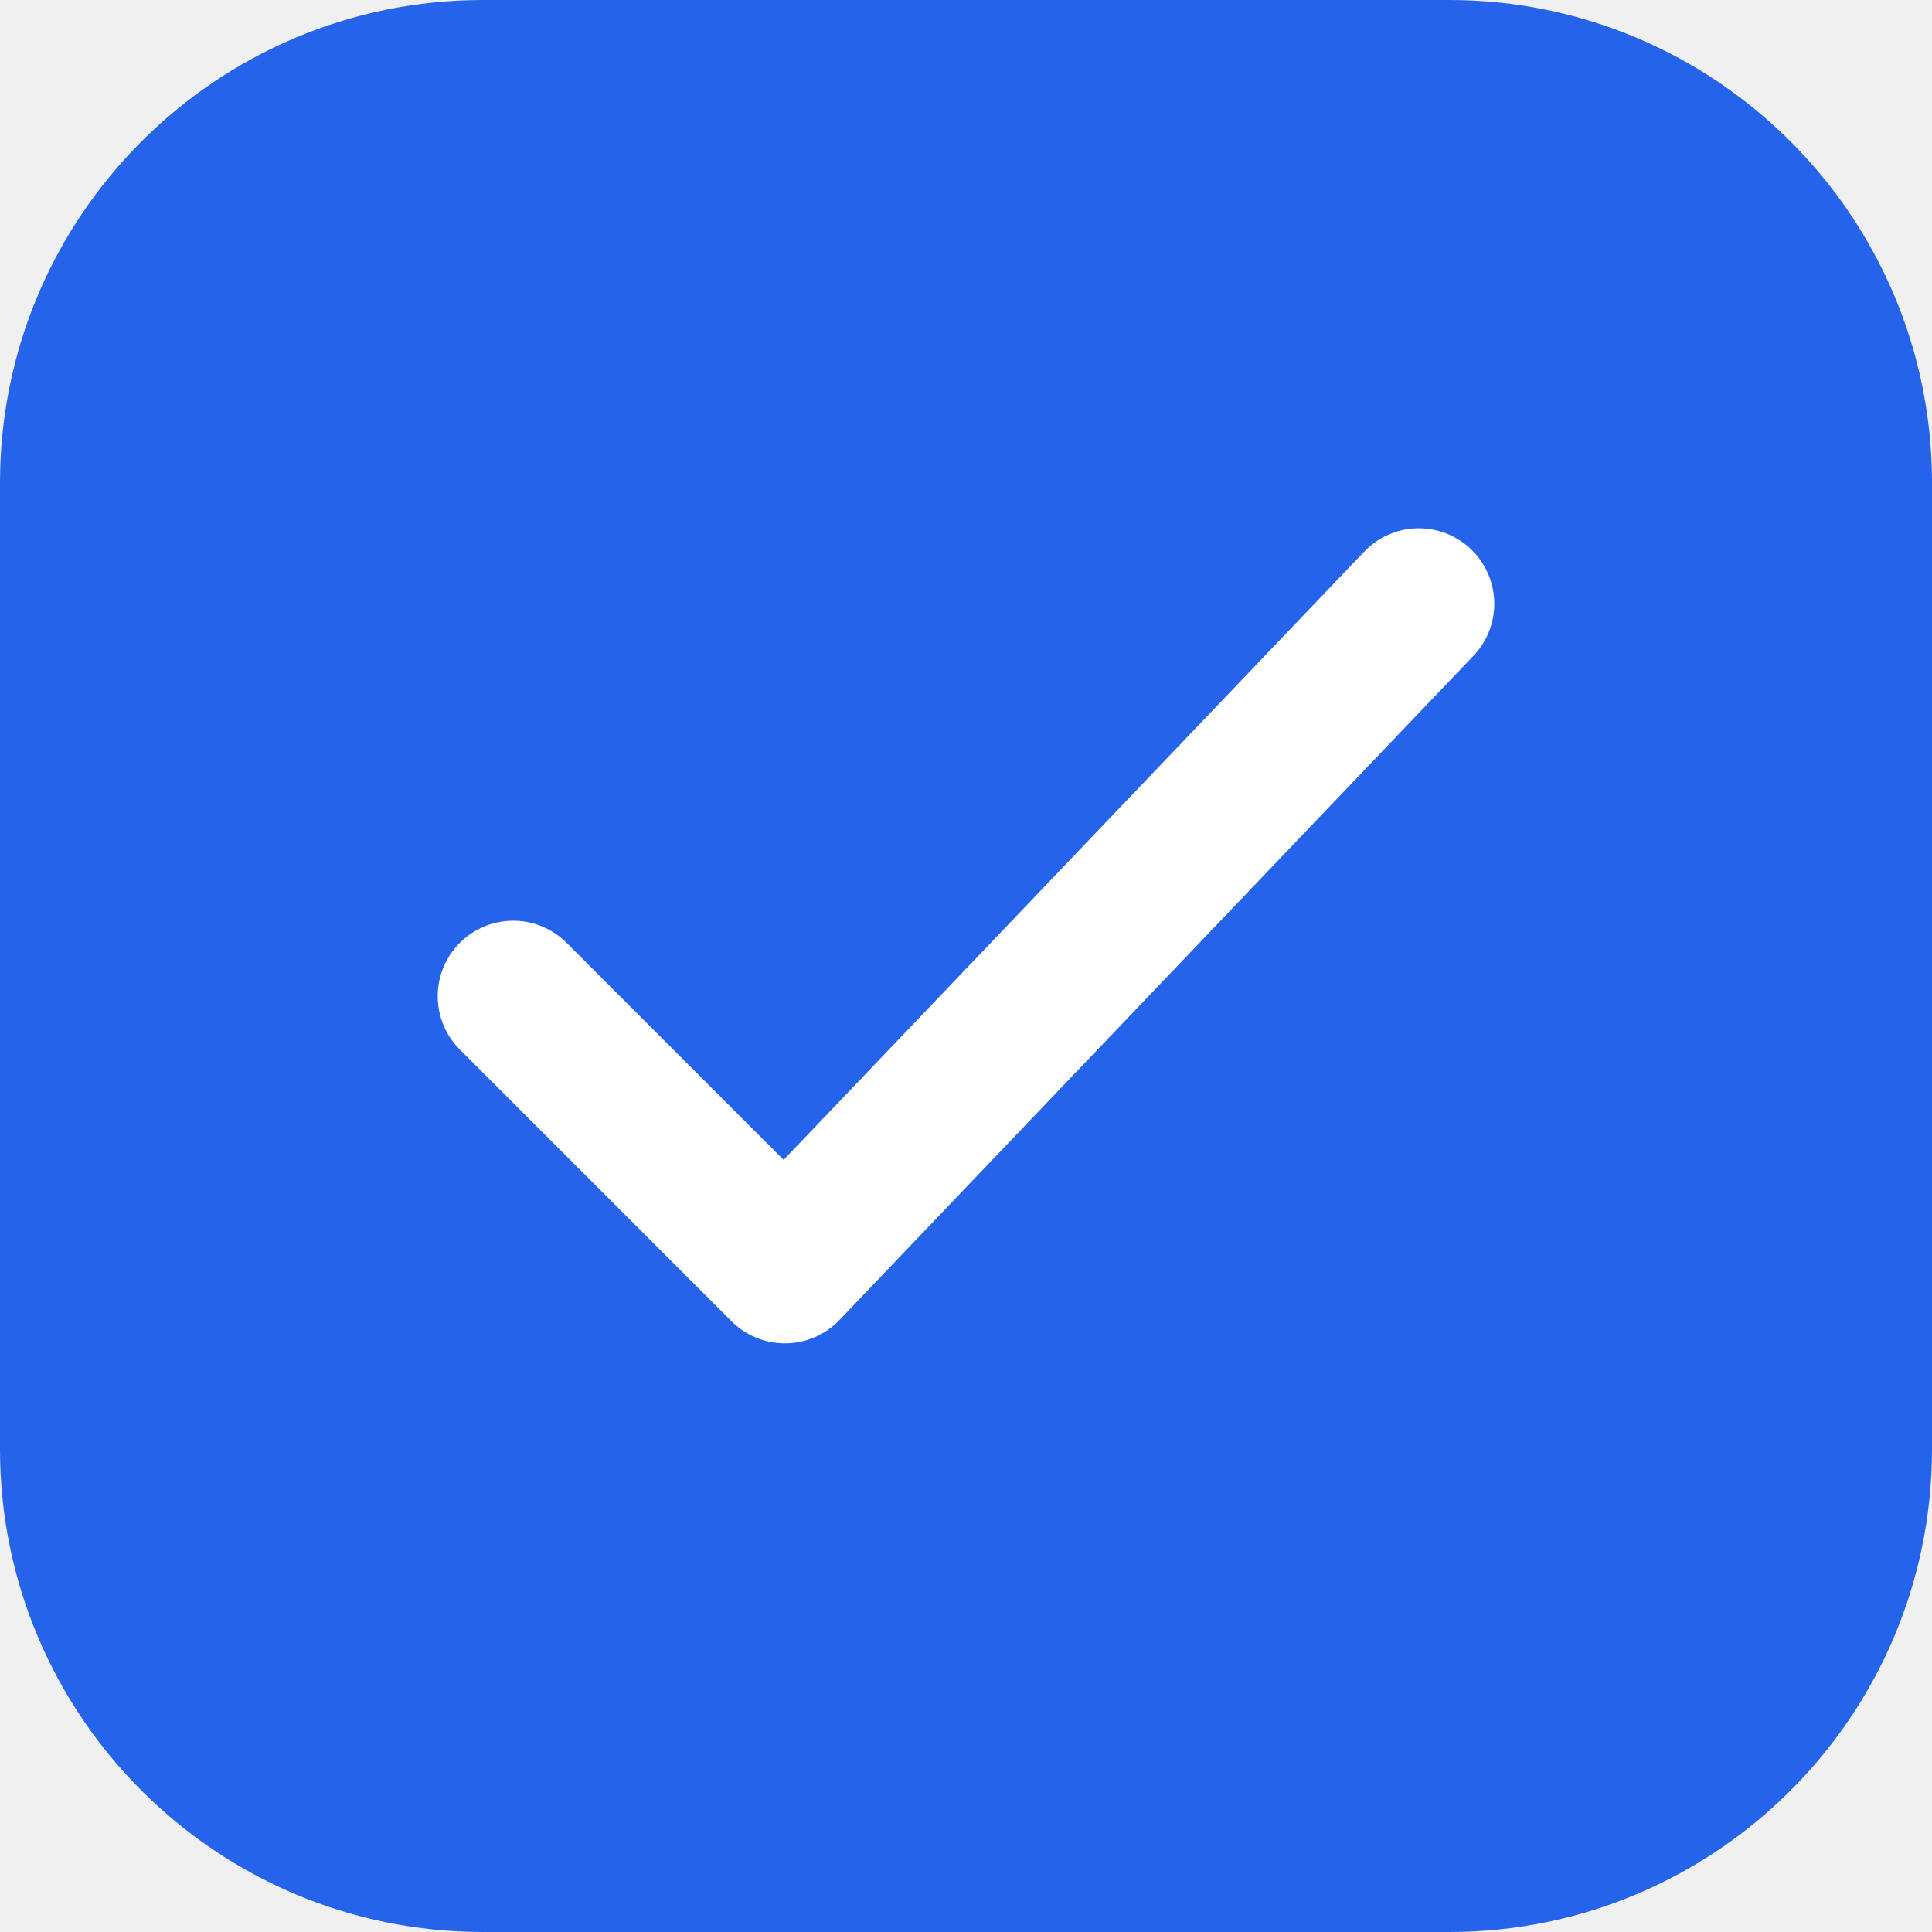
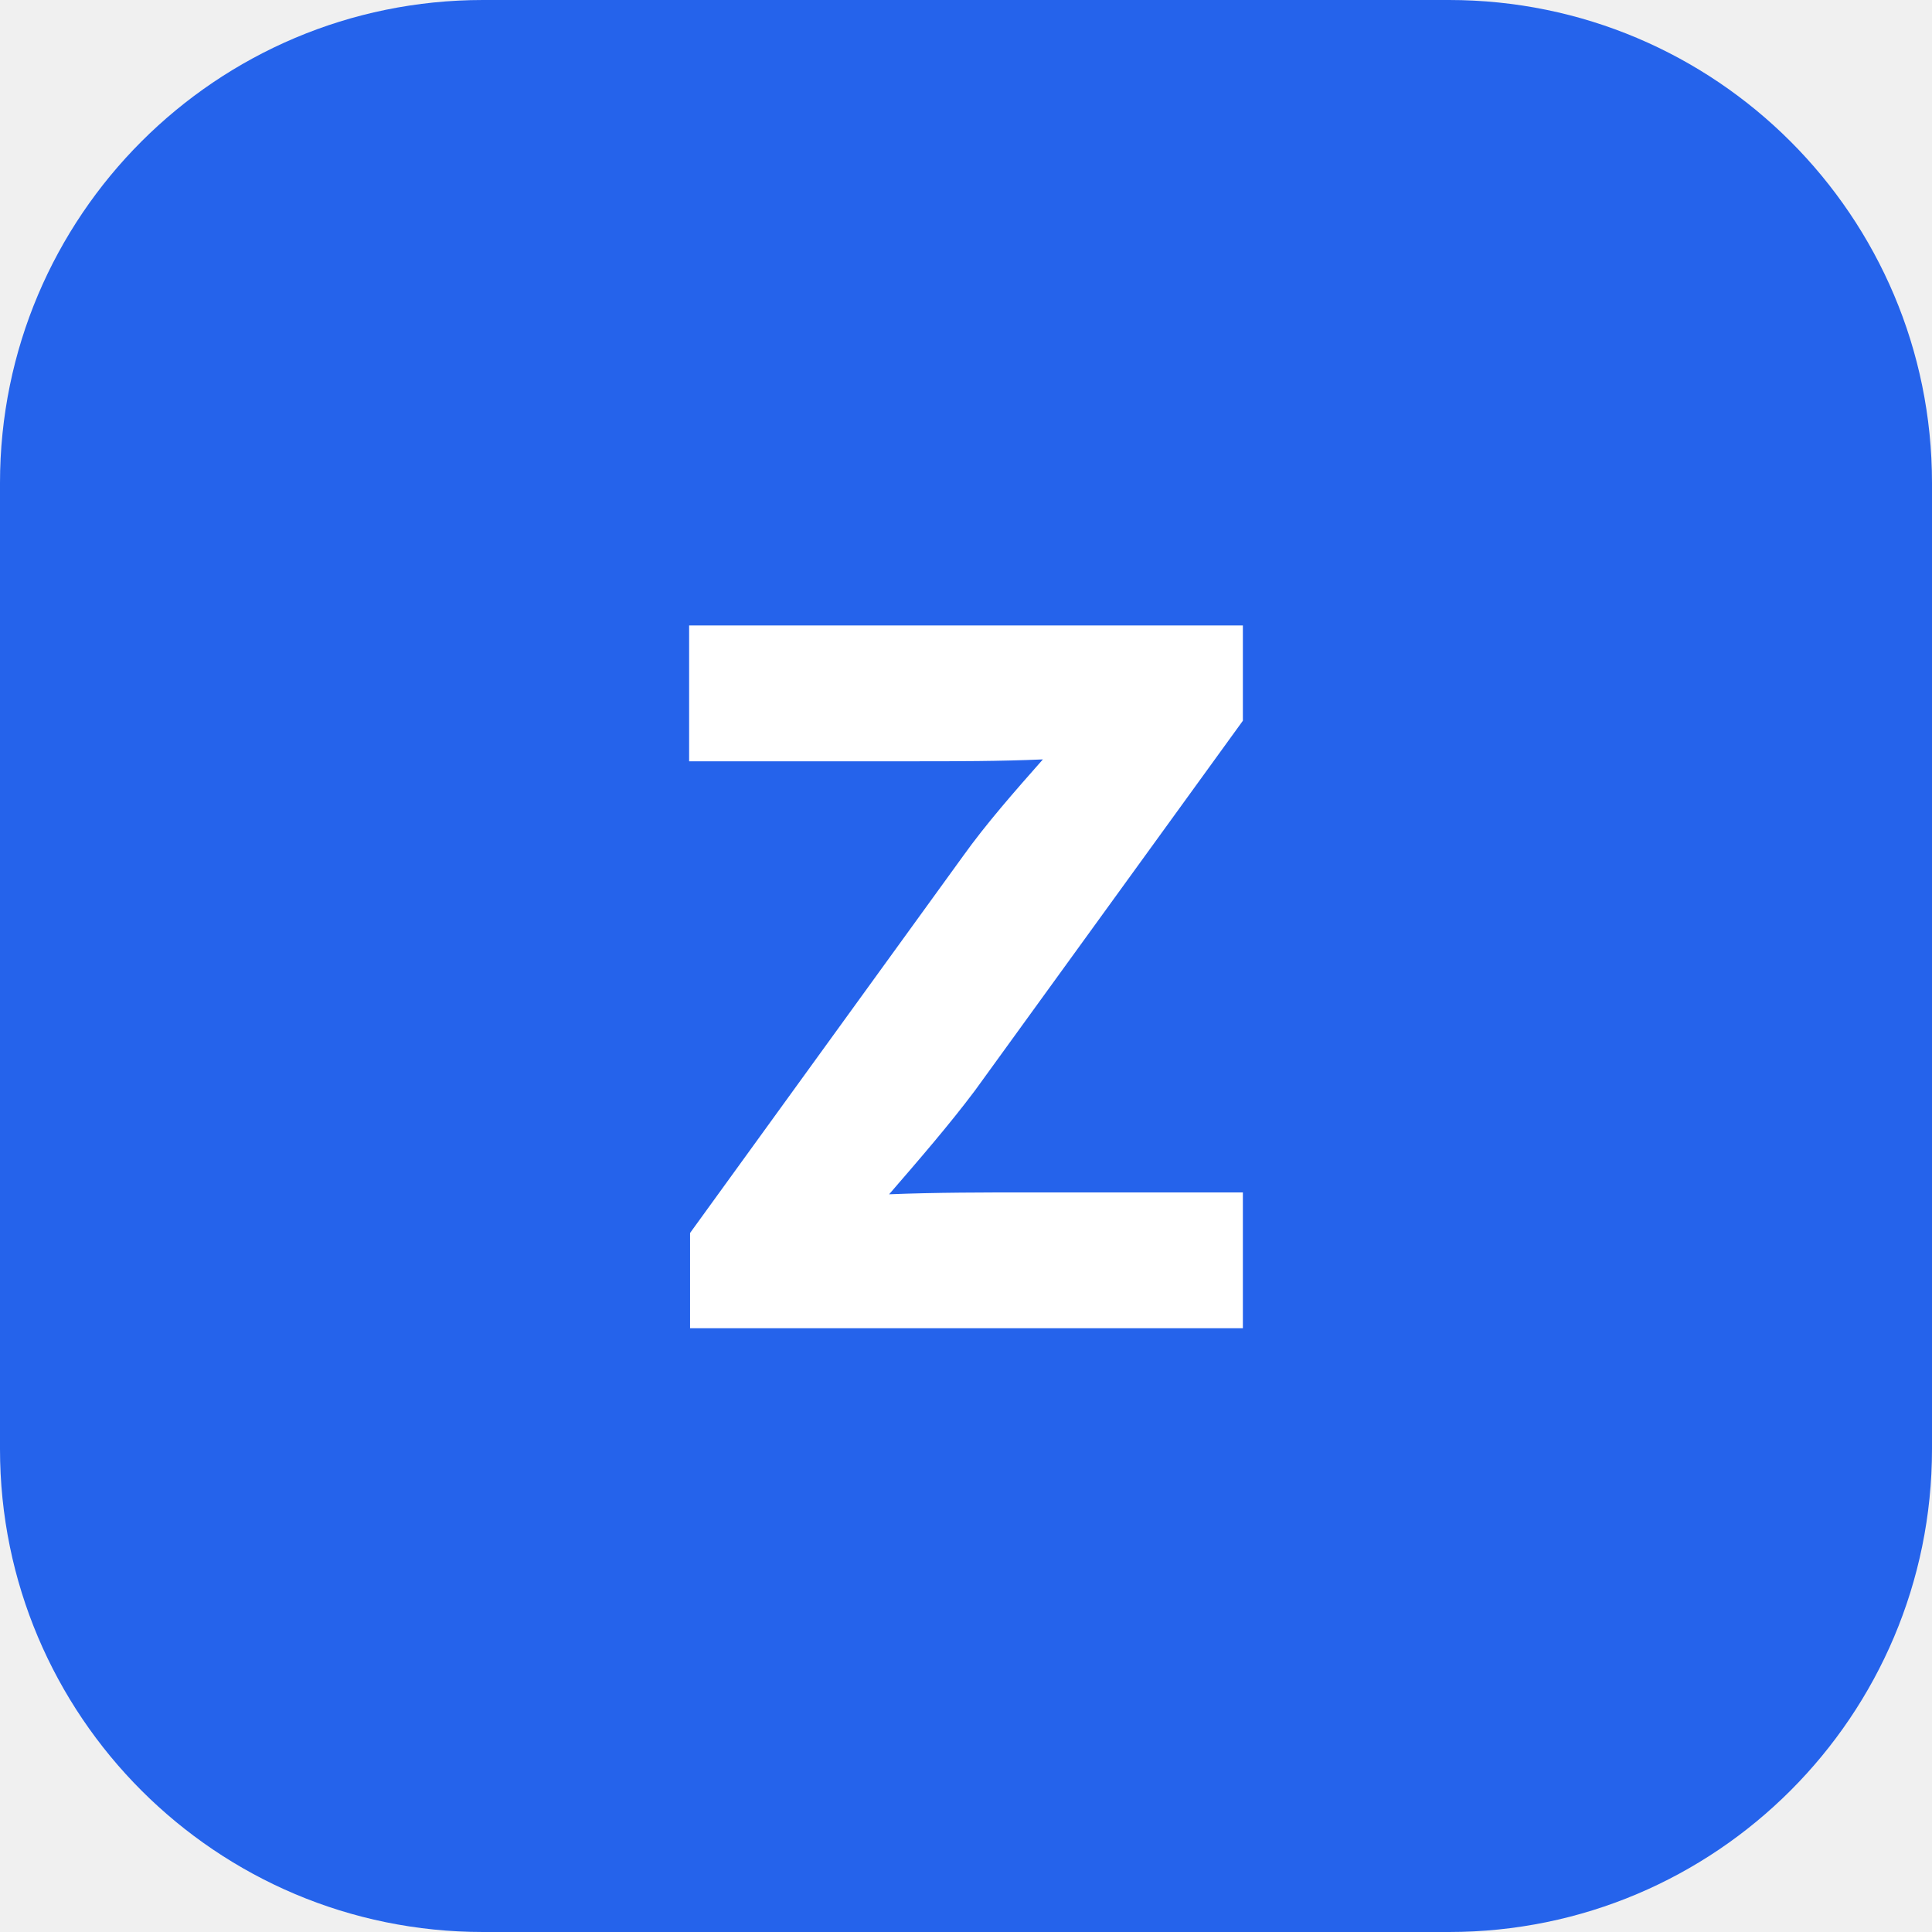
- <svg xmlns="http://www.w3.org/2000/svg" viewBox="0 0 32 32" fill="none">
+ <svg xmlns="http://www.w3.org/2000/svg" viewBox="0 0 32 32">
  <rect width="32" height="32" rx="8" fill="#2563eb" />
-   <path d="M8.5 16.5l4.5 4.5L23.5 10" stroke="white" stroke-width="2.5" stroke-linecap="round" stroke-linejoin="round" />
+   <text x="16" y="22" text-anchor="middle" font-family="system-ui, -apple-system, BlinkMacSystemFont, sans-serif" font-size="16" font-weight="800" fill="white">Z</text>
</svg>
